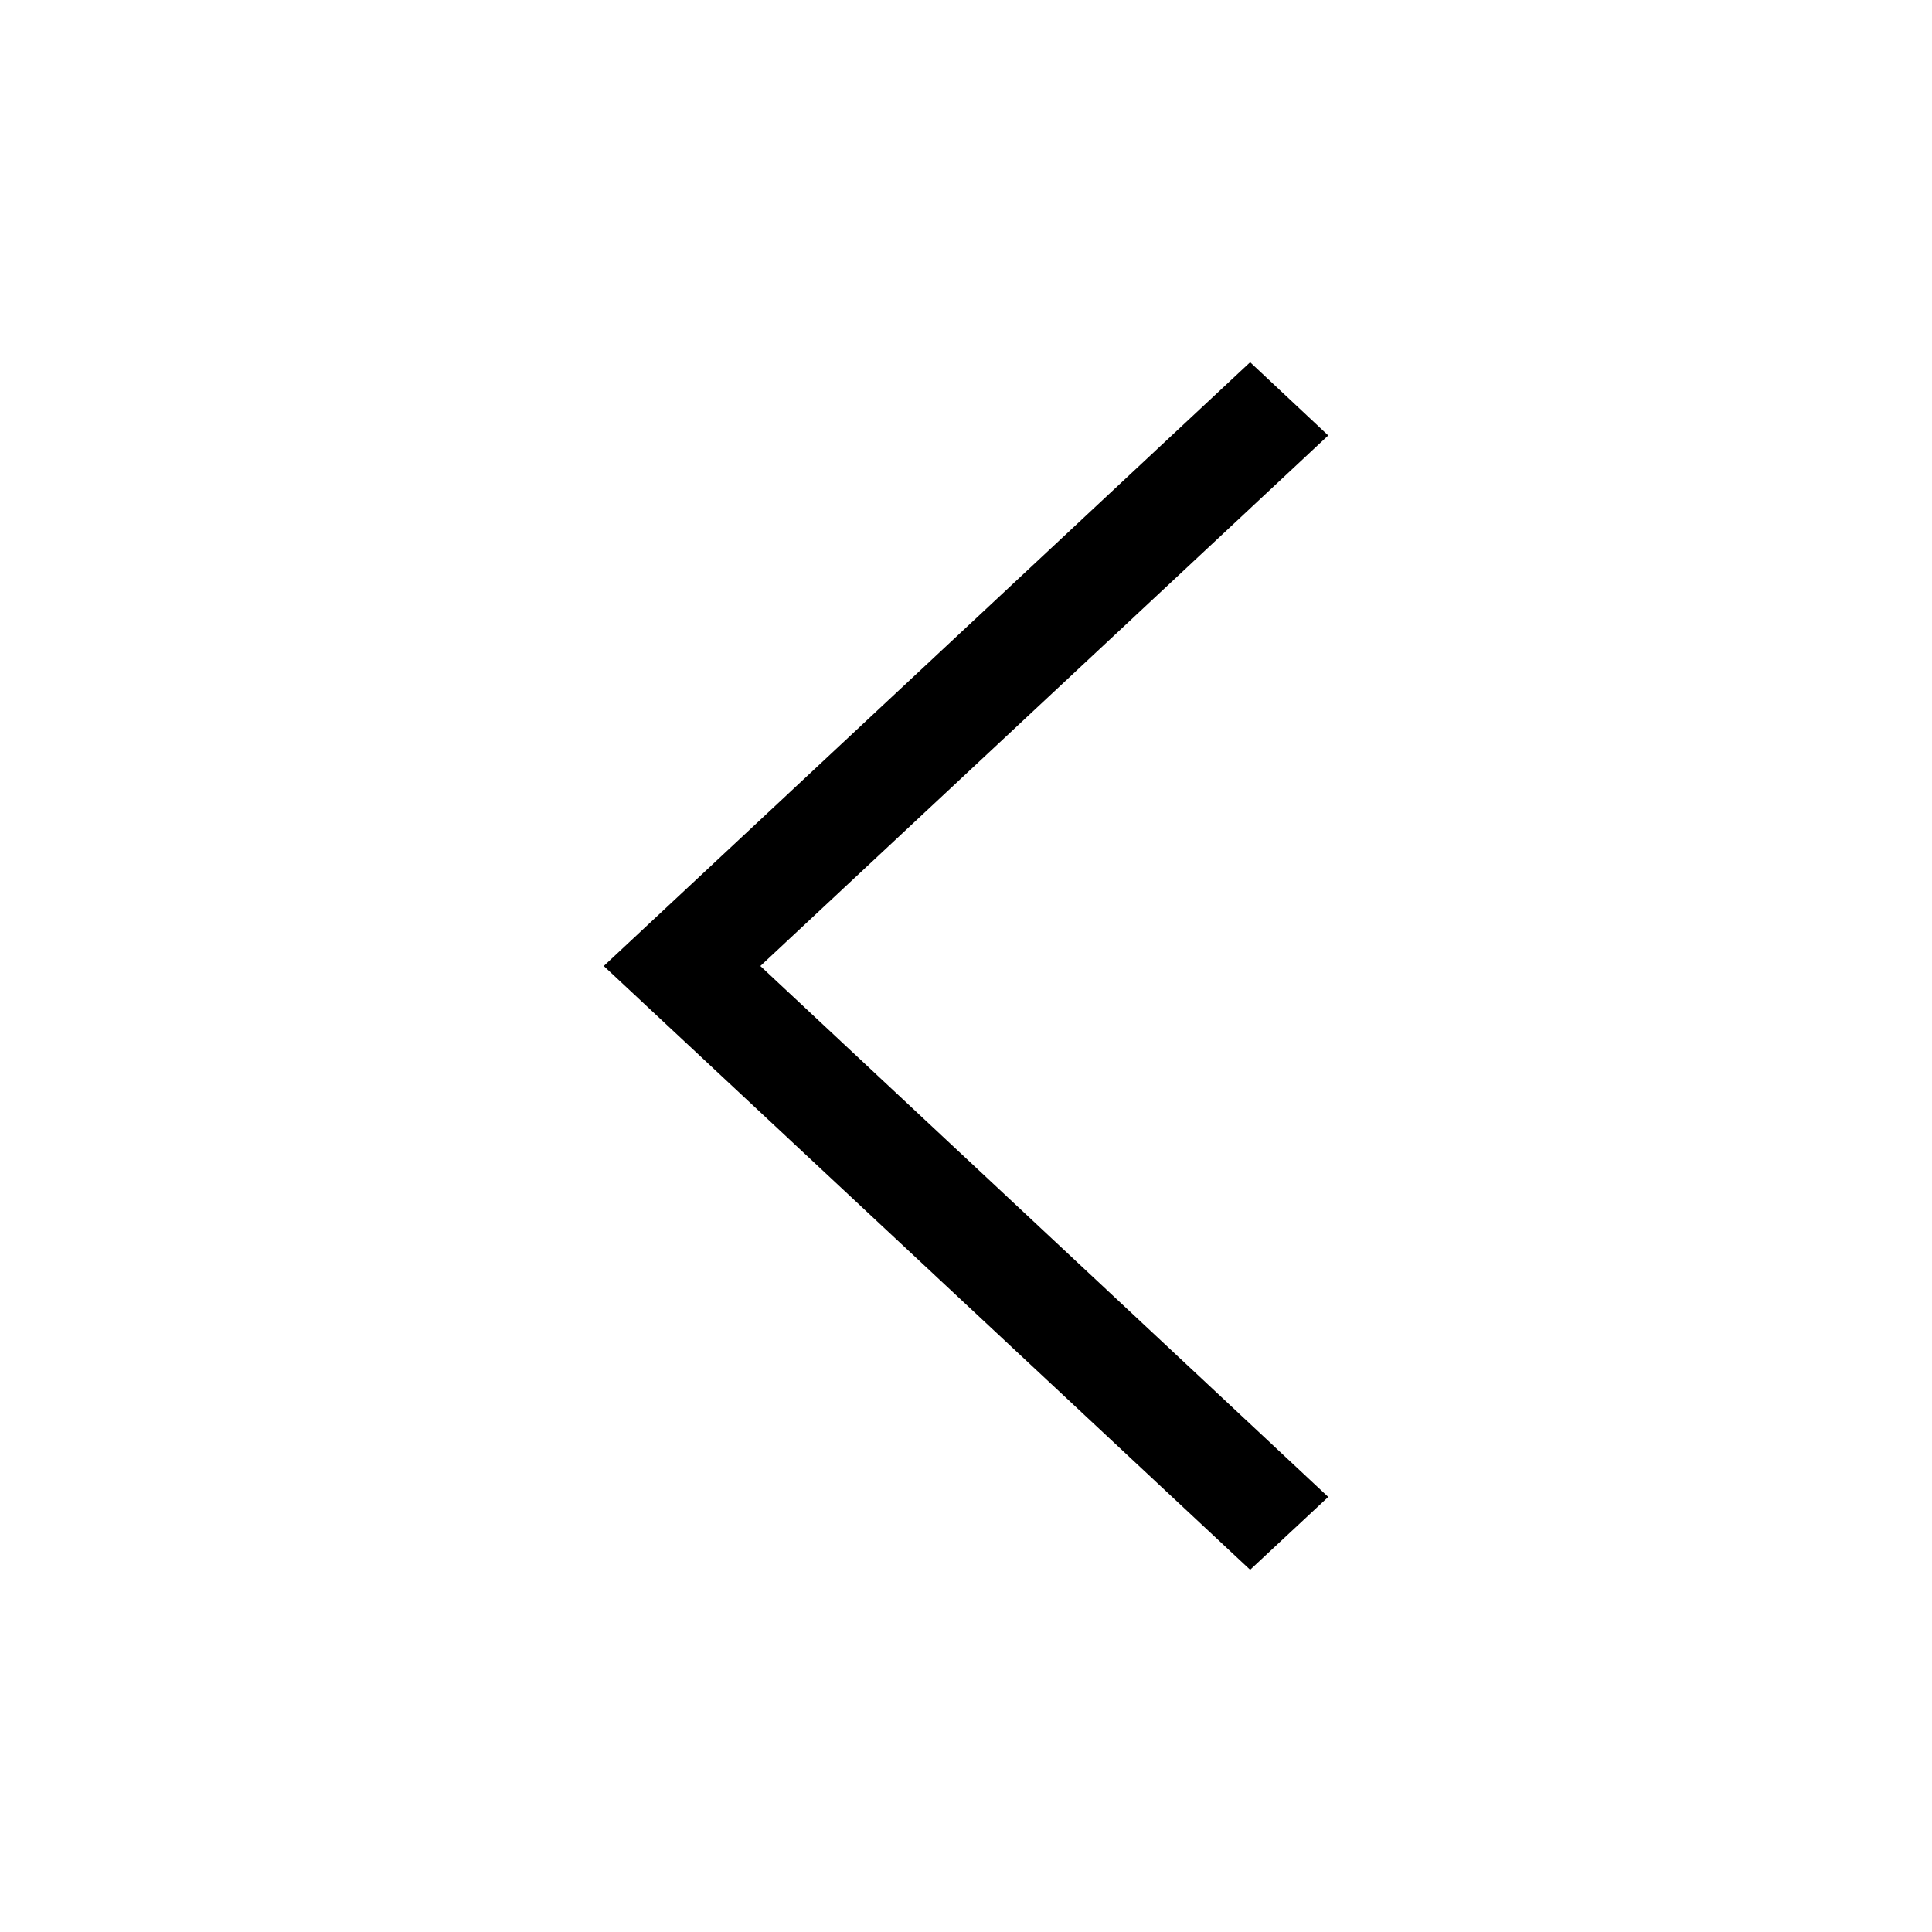
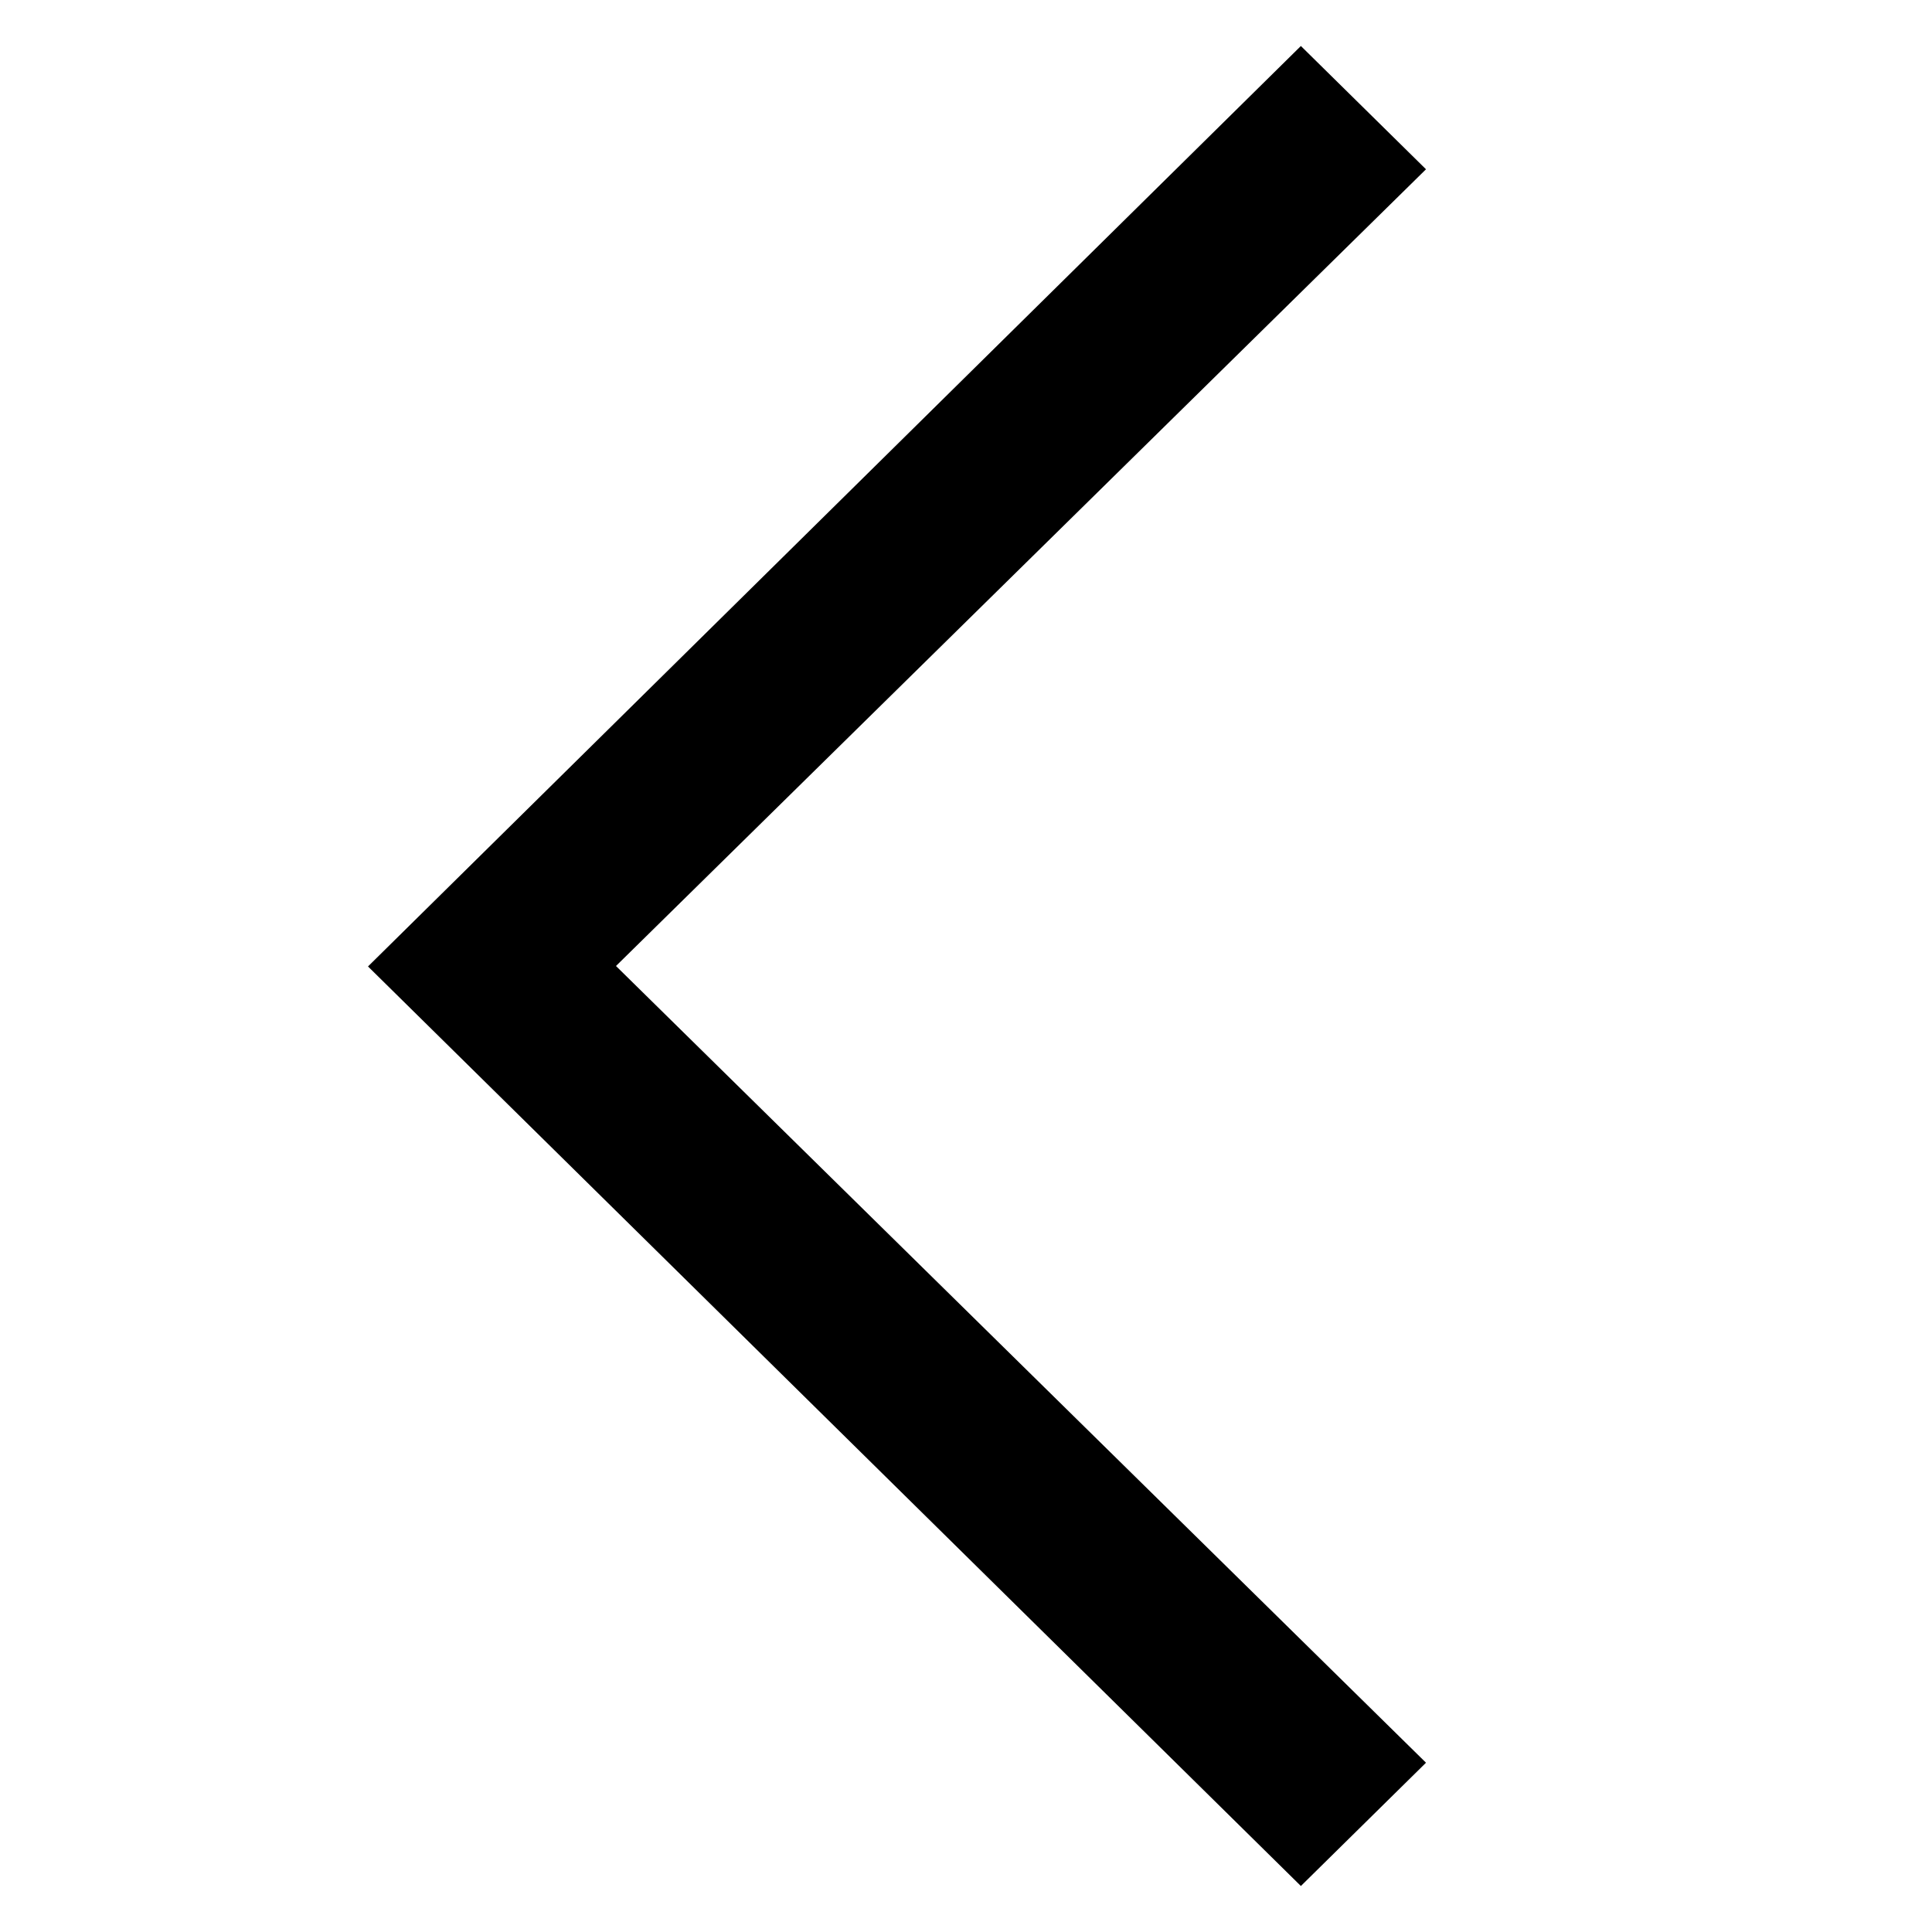
- <svg xmlns="http://www.w3.org/2000/svg" height="512px" id="Layer_1" style="enable-background:new 0 0 512 512;" version="1.1" viewBox="0 0 512 512" width="512px" x="0px" xml:space="preserve" y="0px">
-   <polygon points="352,115.4 331.3,96 160,256 331.3,416 352,396.7 201.5,256 " />
+ <svg xmlns="http://www.w3.org/2000/svg" version="1.1" baseProfile="tiny" id="Layer_1" x="0px" y="0px" width="42px" height="42px" viewBox="0 0 42 42" xml:space="preserve">
+   <polygon fill-rule="evenodd" fill="black" points="31,38.32 13.391,21 31,3.68 28.28,1 8,21.01 28.28,41 " />
</svg>
